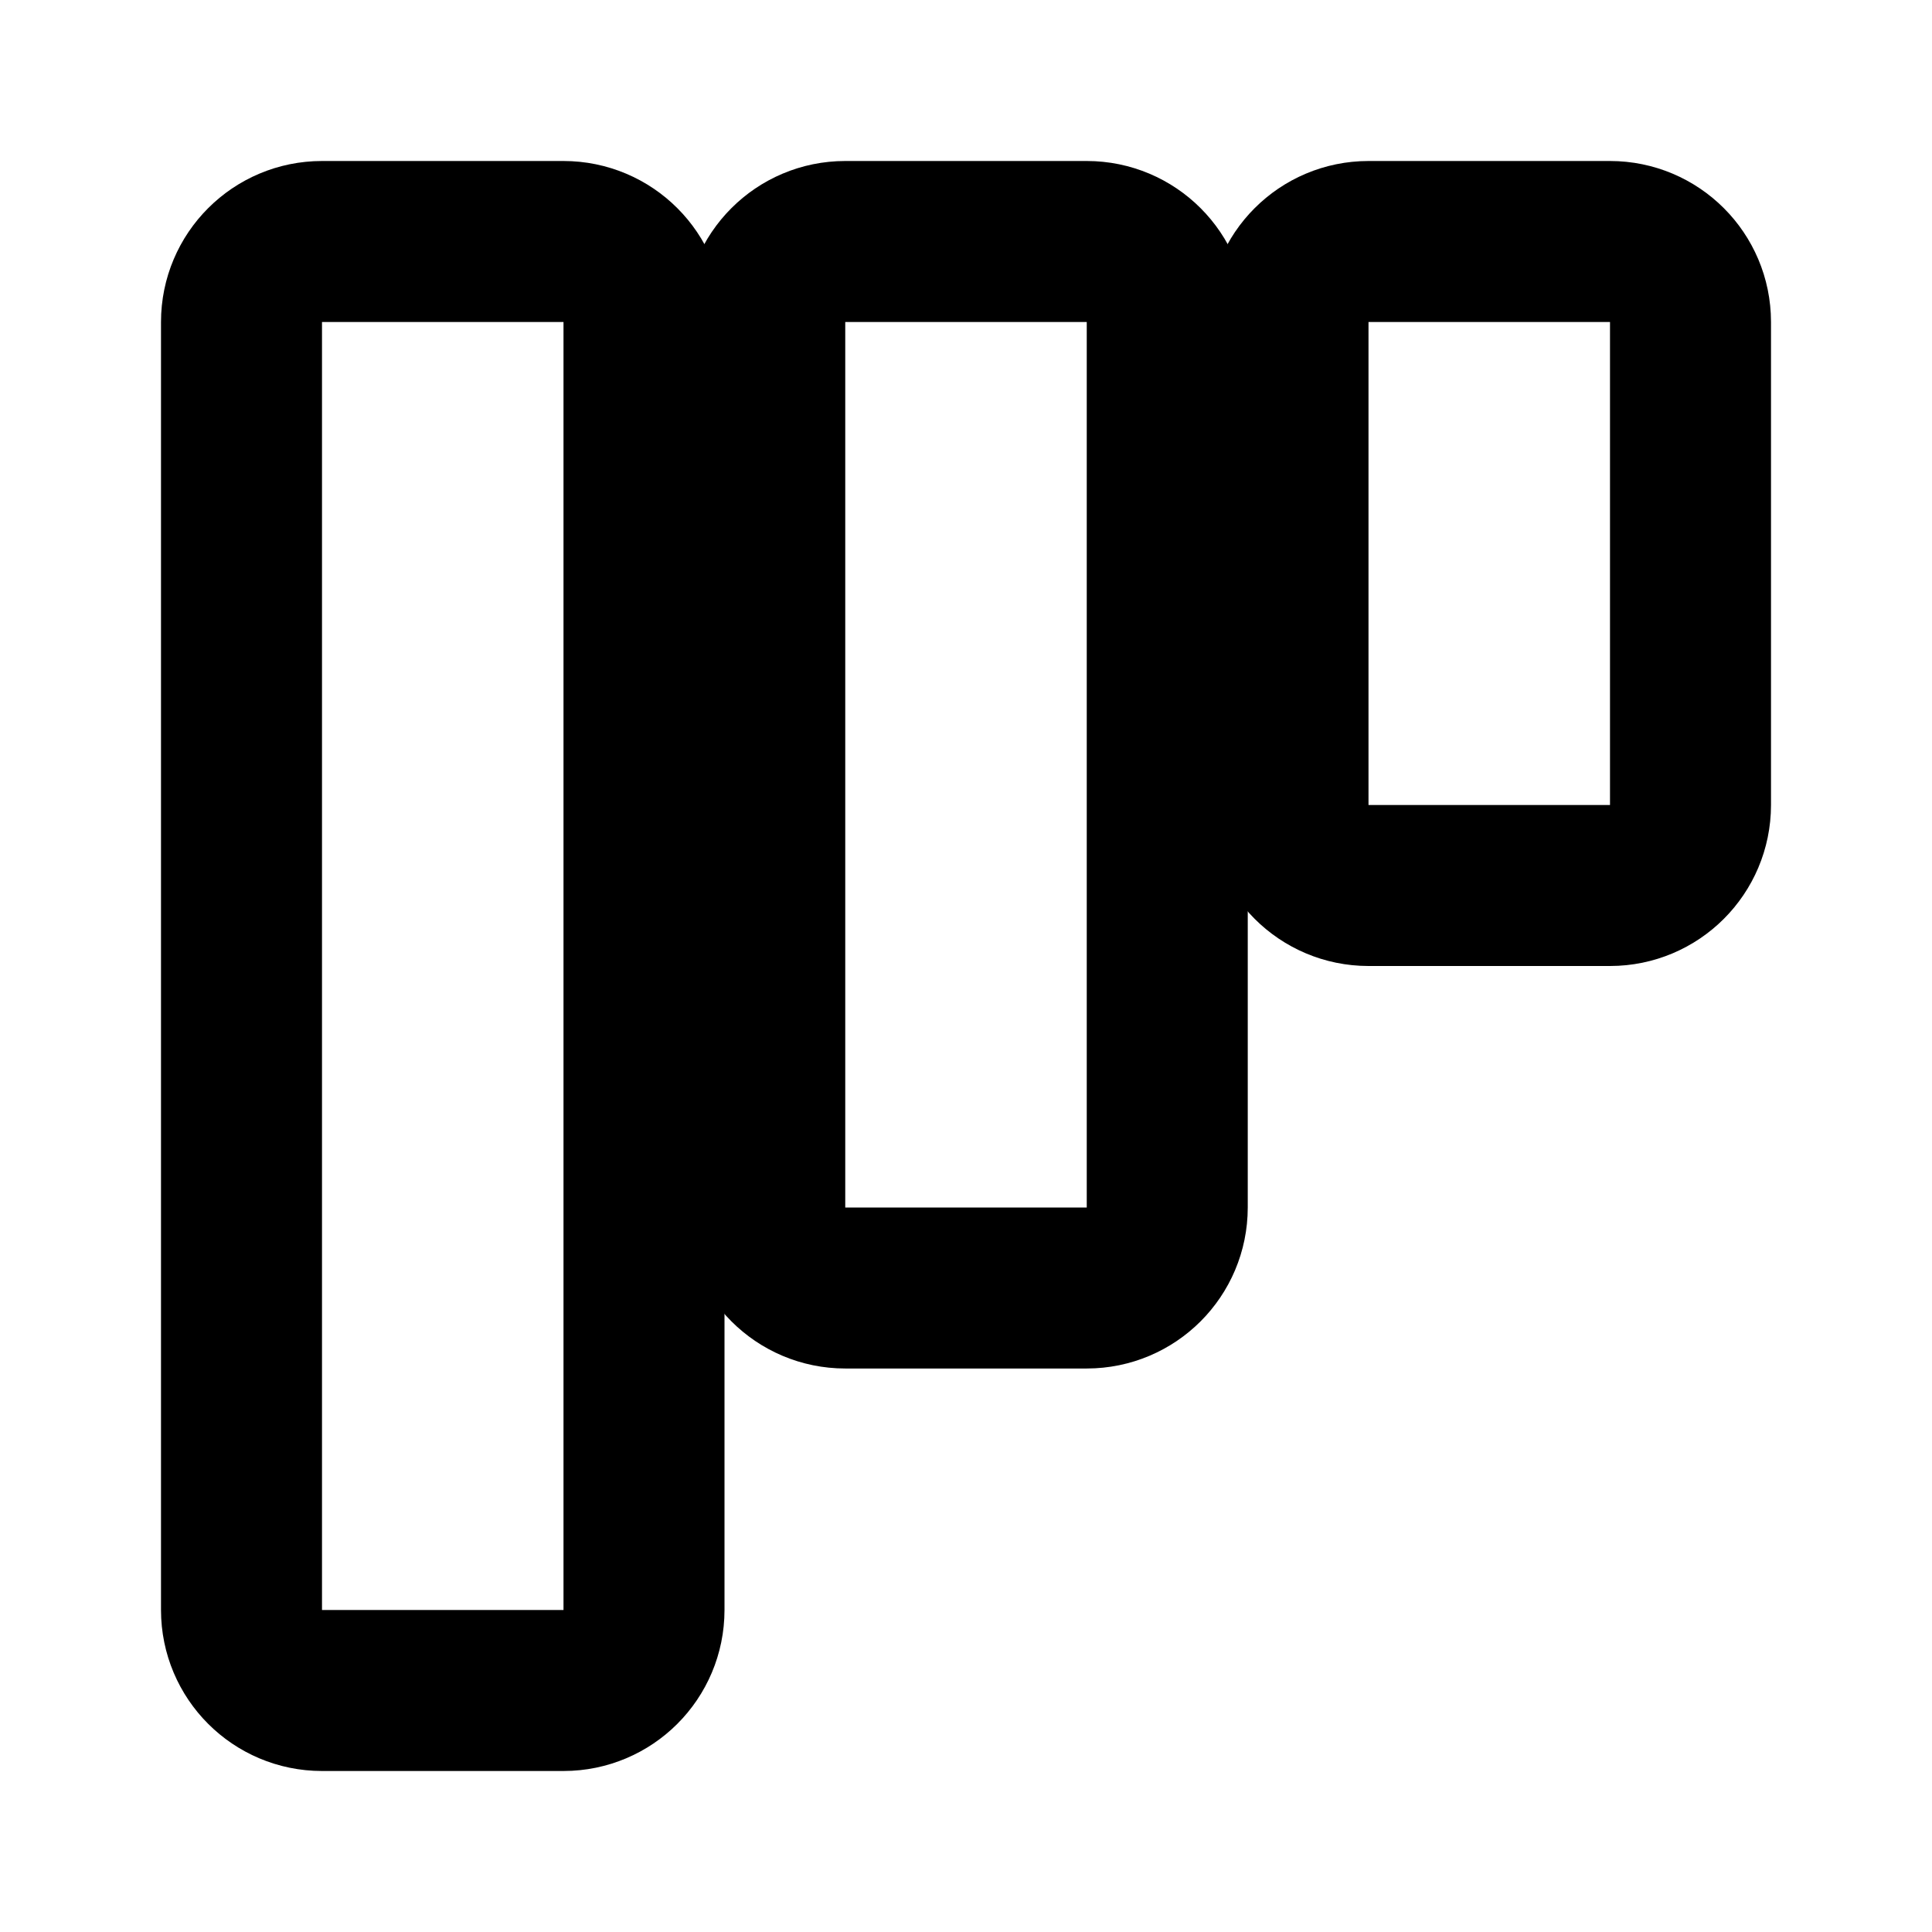
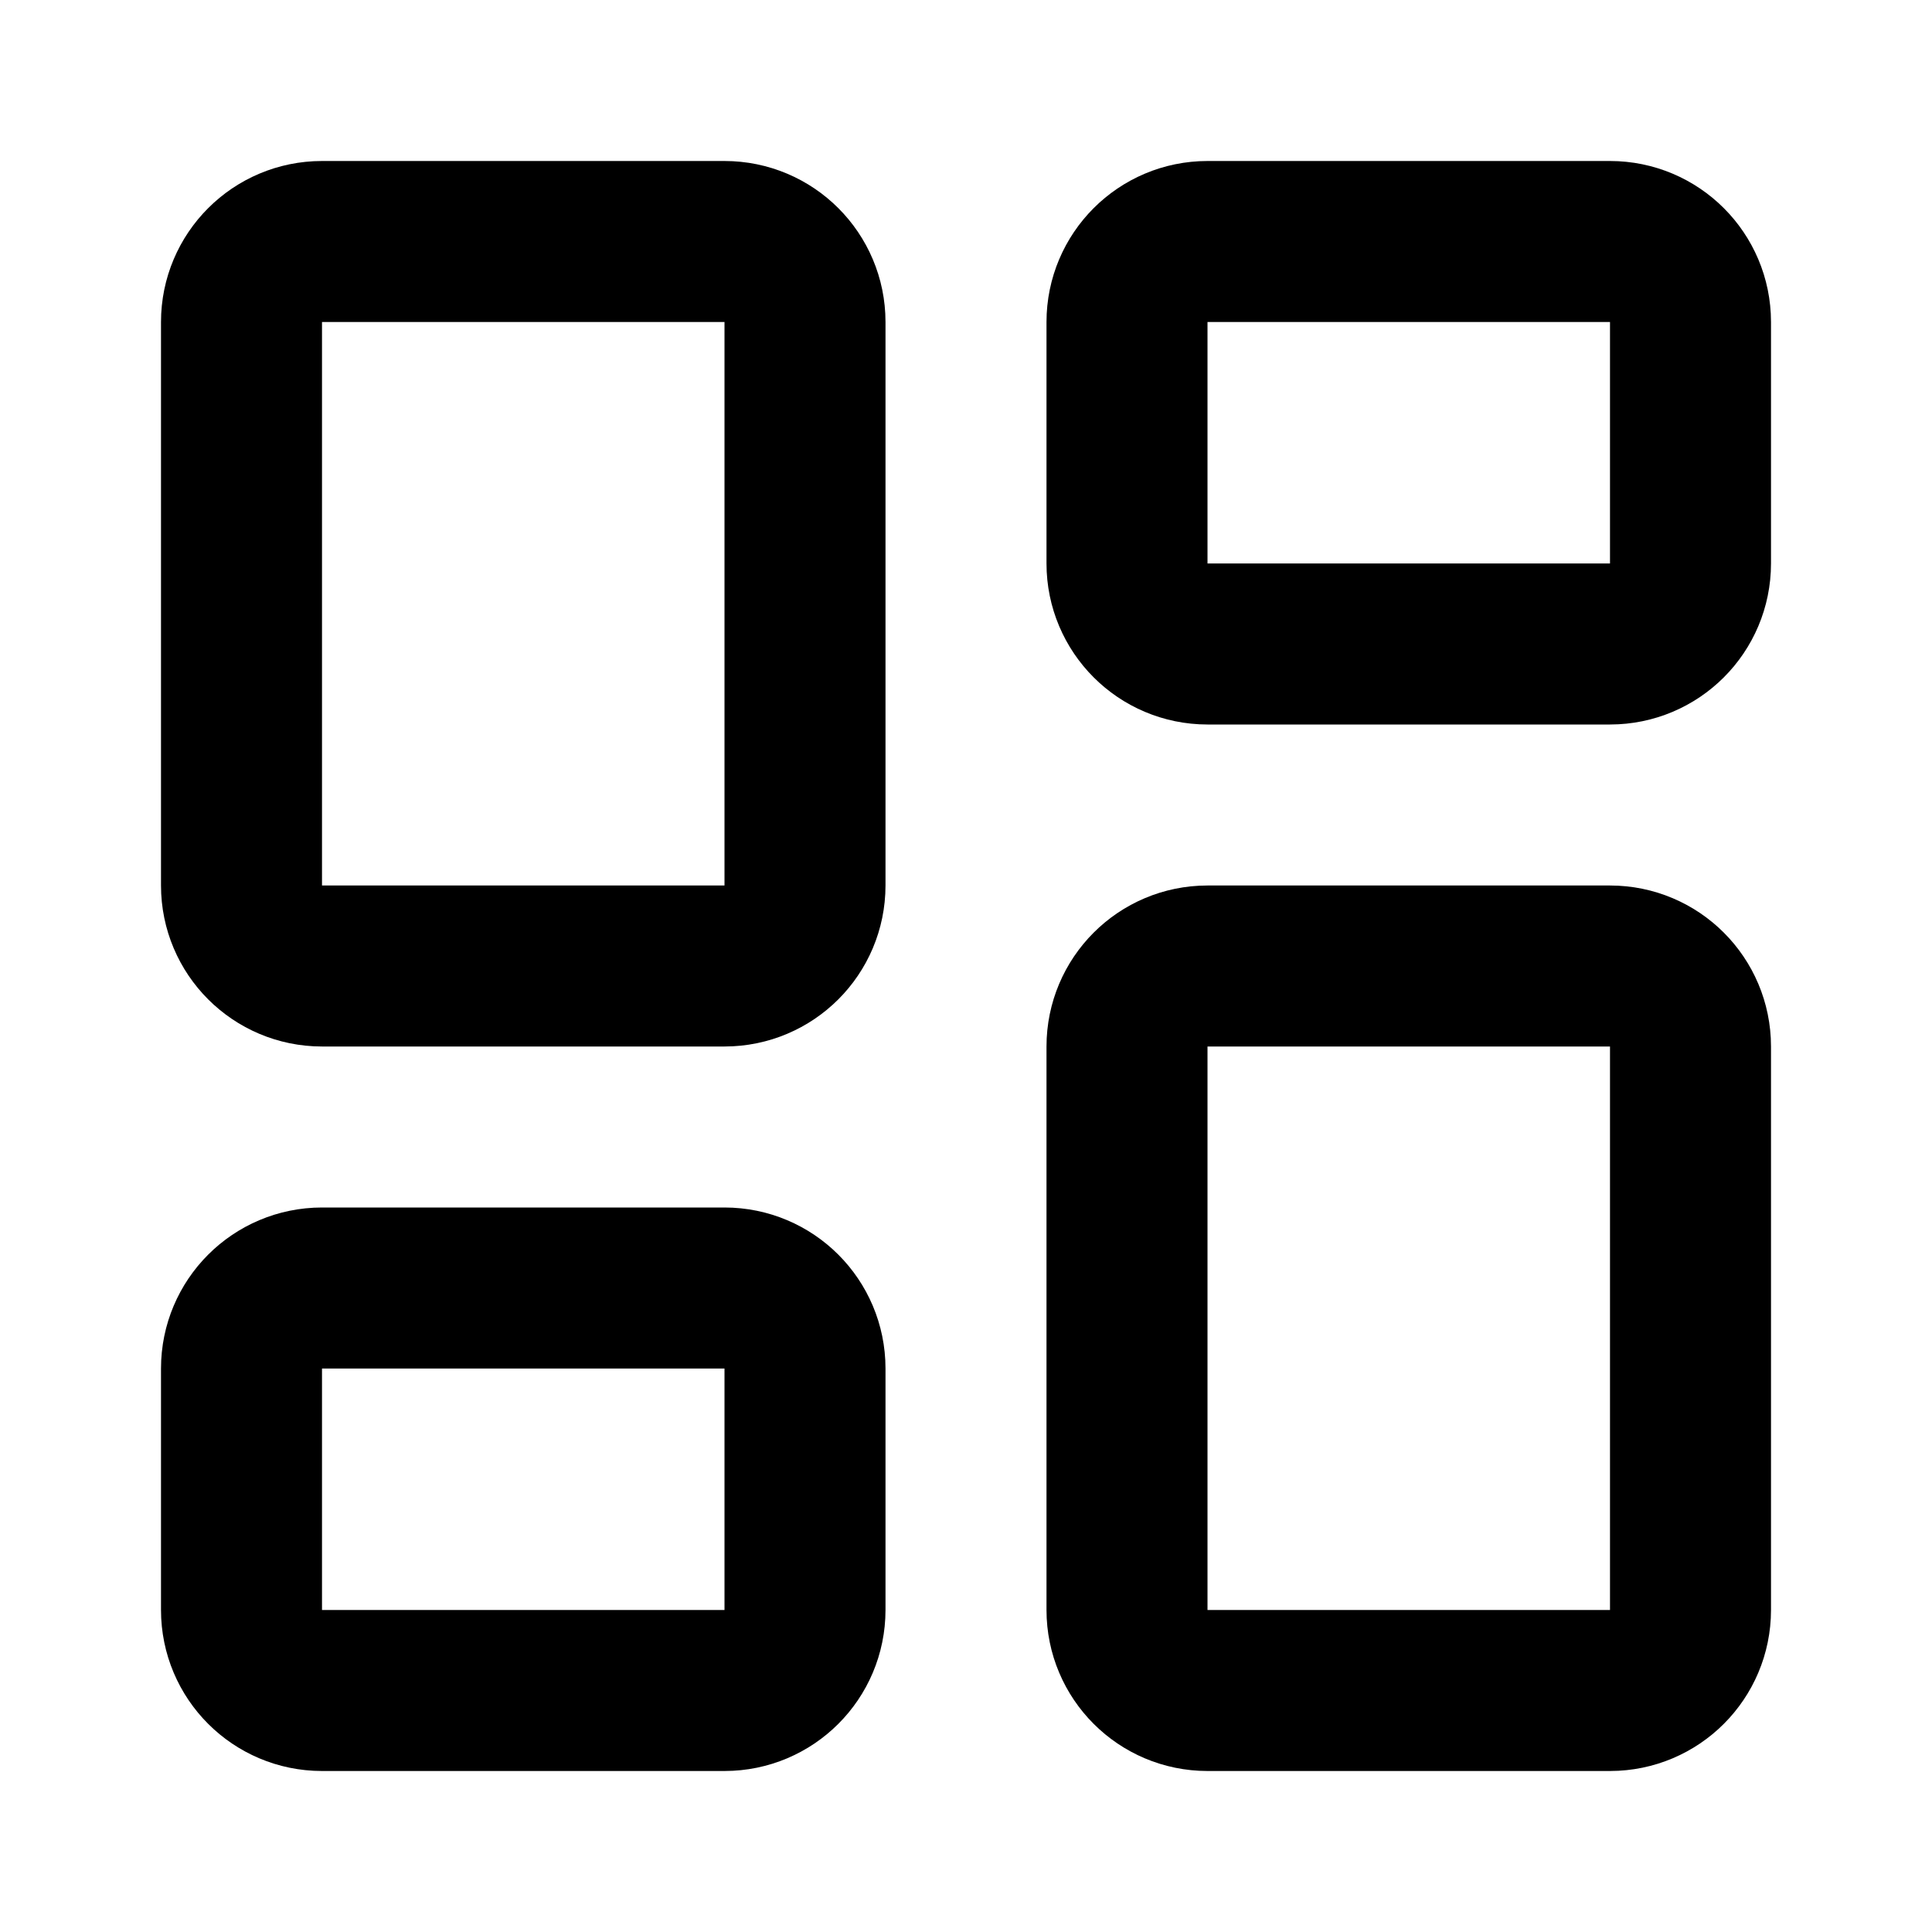
<svg xmlns="http://www.w3.org/2000/svg" viewBox="0 0 24 24" fill="none" stroke="currentColor" stroke-width="2" stroke-linecap="round" stroke-linejoin="round">
-   <rect x="3" y="3" width="5" height="18" rx="1" />
-   <rect x="9.5" y="3" width="5" height="13" rx="1" />
-   <rect x="16" y="3" width="5" height="8" rx="1" />
+   <rect x="3" y="3" width="7" height="9" rx="1" />
+   <rect x="14" y="3" width="7" height="5" rx="1" />
+   <rect x="14" y="12" width="7" height="9" rx="1" />
+   <rect x="3" y="16" width="7" height="5" rx="1" />
</svg>
